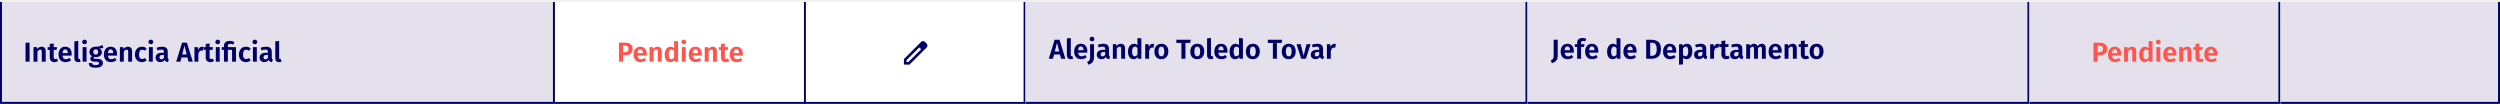
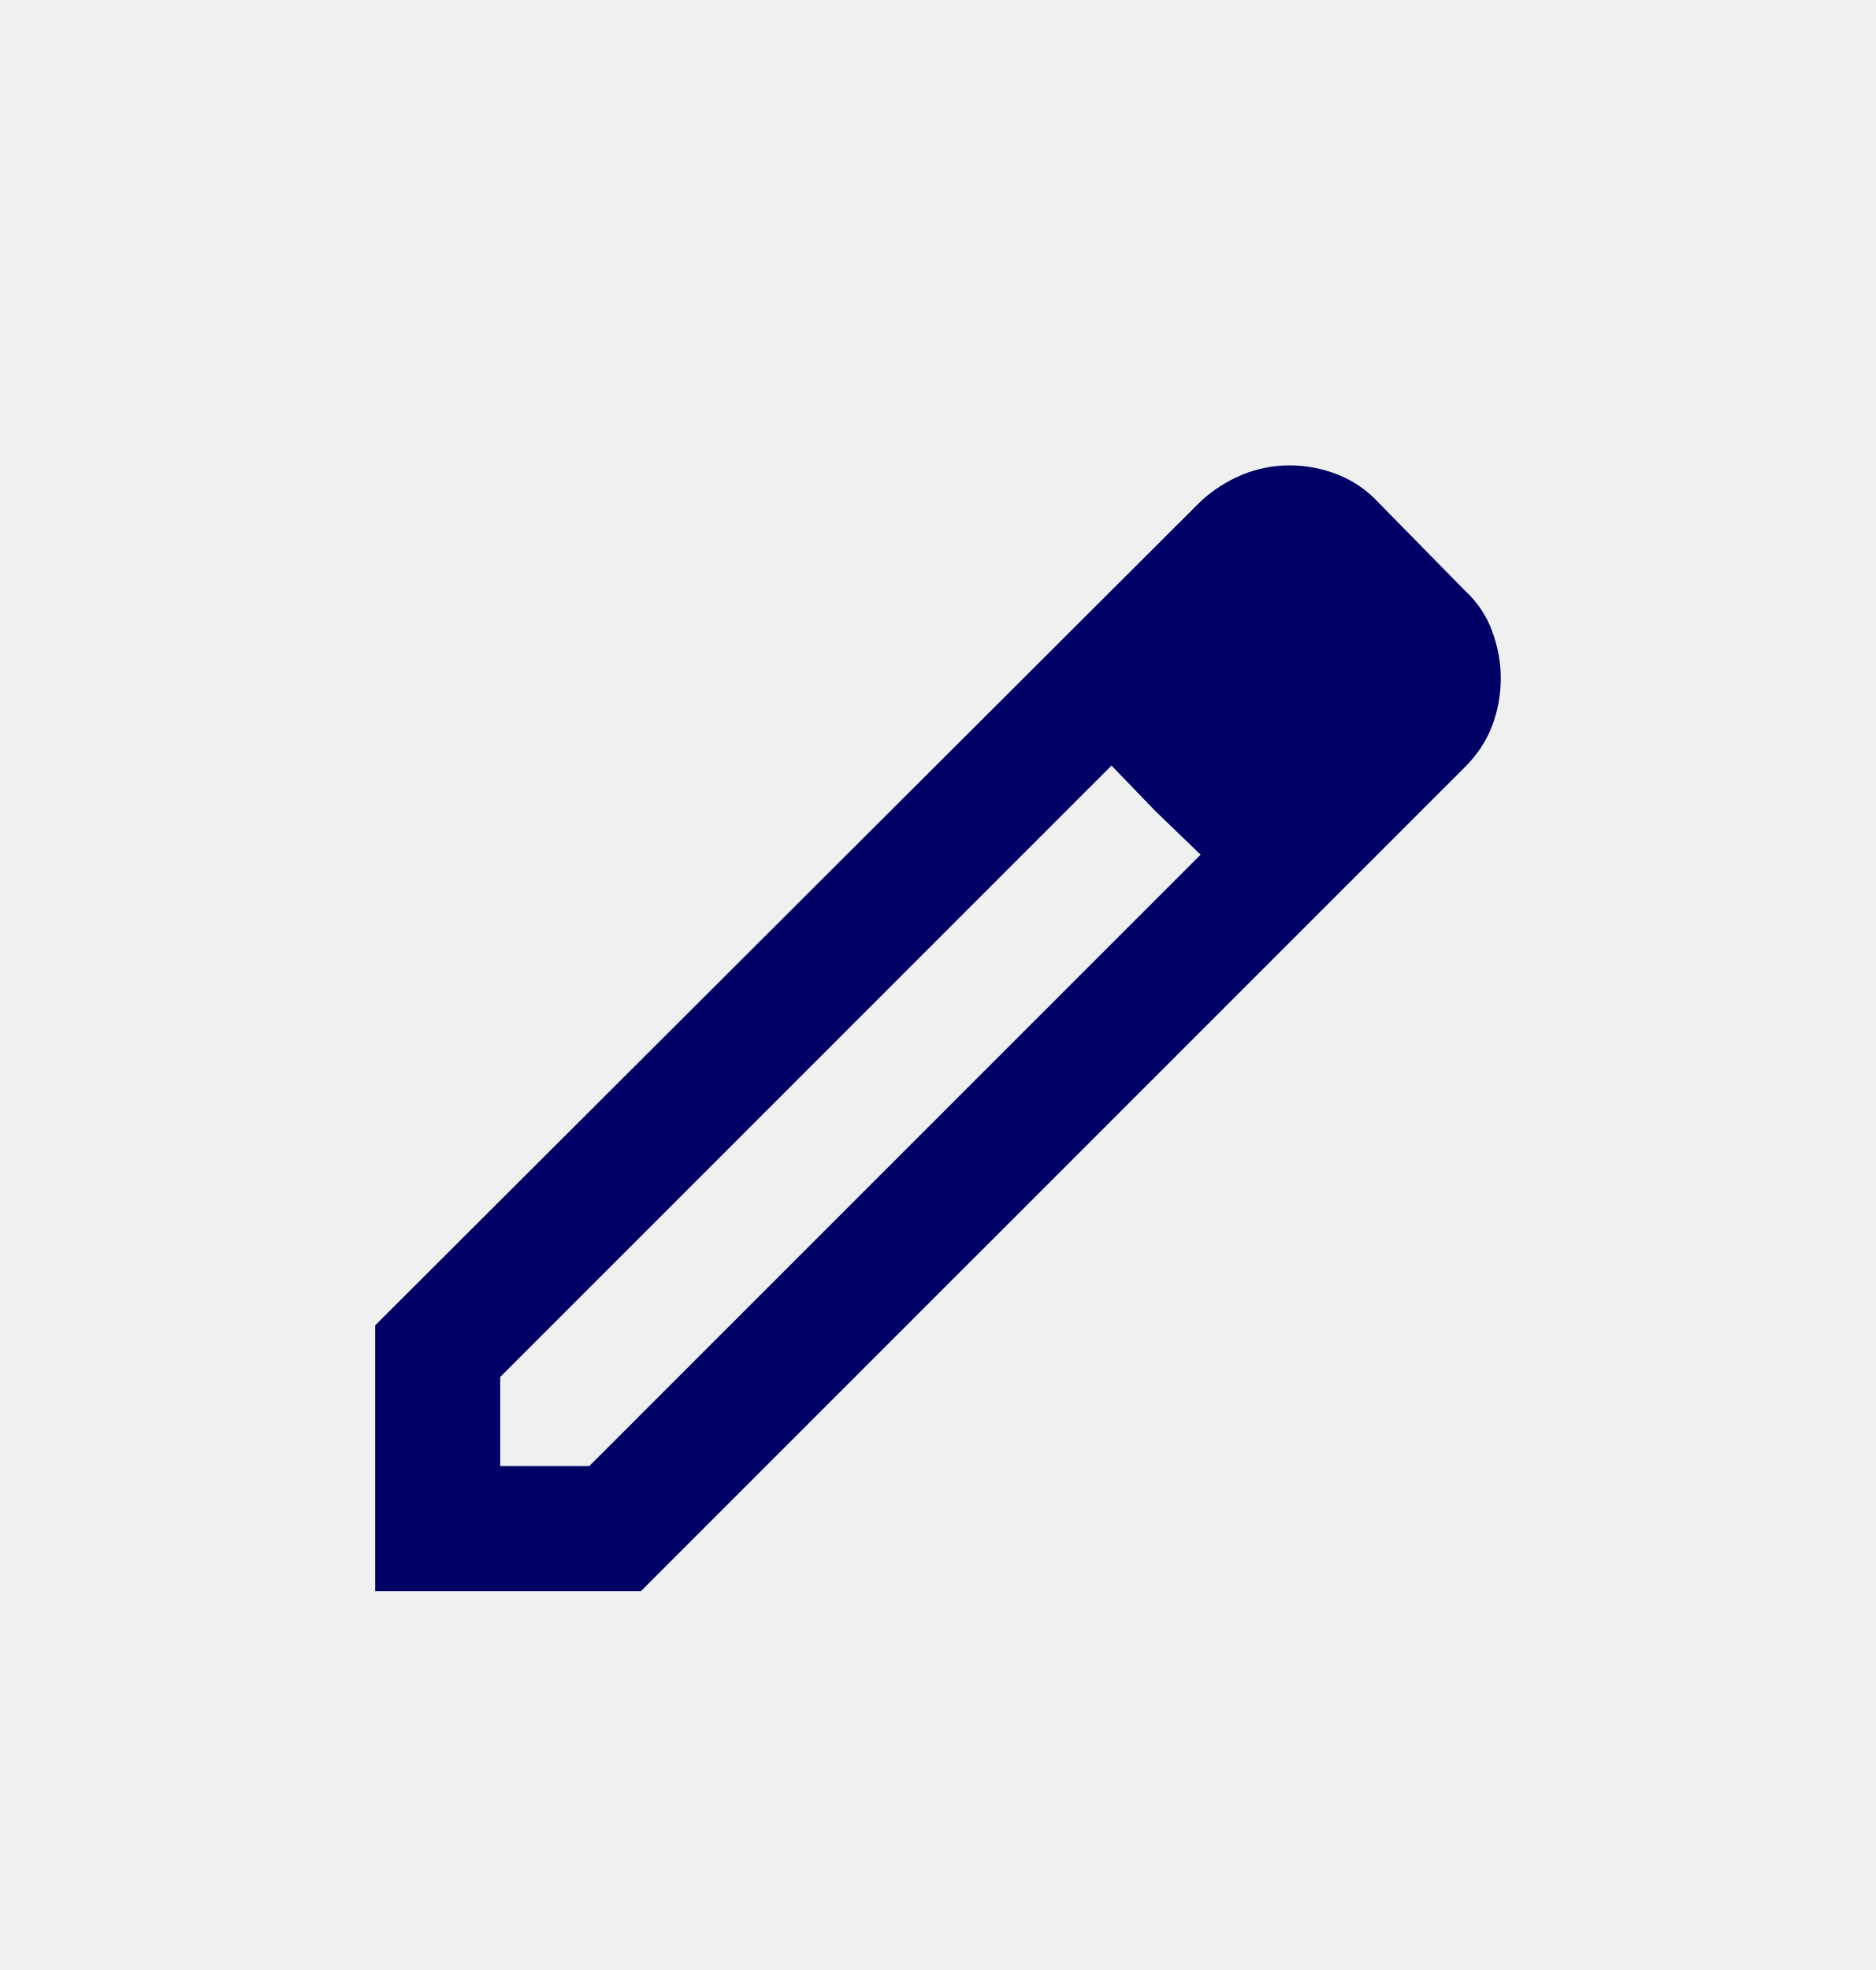
- <svg xmlns="http://www.w3.org/2000/svg" width="1275" height="53" viewBox="0 0 1275 53" fill="none">
-   <mask id="path-1-inside-1_1664_10506" fill="white">
-     <path d="M0 0.961H1275V52.961H0V0.961Z" />
+ <svg xmlns="http://www.w3.org/2000/svg" width="20" height="21" viewBox="0 0 20 21" fill="none">
+   <mask id="mask0_1881_643" style="mask-type:alpha" maskUnits="userSpaceOnUse" x="0" y="0" width="20" height="21">
+     <rect y="0.961" width="20" height="20" fill="#D9D9D9" />
  </mask>
-   <path d="M0 0.961H1275V52.961H0V0.961Z" fill="white" />
-   <path d="M1275 51.961H0V53.961H1275V51.961Z" fill="#000066" mask="url(#path-1-inside-1_1664_10506)" />
-   <mask id="path-3-inside-2_1664_10506" fill="white">
-     <path d="M0 0.961H283V52.961H0V0.961Z" />
-   </mask>
-   <path d="M0 0.961H283V52.961H0V0.961Z" fill="#E4E1EC" />
-   <path d="M283 52.961V53.961H284V52.961H283ZM0 52.961H-1V53.961H0V52.961ZM282 0.961V52.961H284V0.961H282ZM283 51.961H0V53.961H283V51.961ZM1 52.961V0.961H-1V52.961H1Z" fill="#000066" mask="url(#path-3-inside-2_1664_10506)" />
-   <path d="M15.08 21.773V31.461H13.022V21.773H15.08ZM21.239 23.817C21.893 23.817 22.401 24.018 22.765 24.419C23.129 24.811 23.311 25.357 23.311 26.057V31.461H21.323V26.393C21.323 25.992 21.253 25.712 21.113 25.553C20.983 25.385 20.782 25.301 20.511 25.301C20.231 25.301 19.975 25.39 19.741 25.567C19.517 25.735 19.298 25.992 19.083 26.337V31.461H17.095V24.041H18.817L18.971 24.979C19.279 24.597 19.615 24.307 19.979 24.111C20.353 23.915 20.773 23.817 21.239 23.817ZM29.641 31.111C29.37 31.298 29.062 31.438 28.717 31.531C28.381 31.634 28.045 31.685 27.709 31.685C26.943 31.676 26.365 31.457 25.973 31.027C25.581 30.598 25.385 29.968 25.385 29.137V25.441H24.279V24.041H25.385V22.417L27.373 22.179V24.041H29.081L28.885 25.441H27.373V29.095C27.373 29.45 27.433 29.707 27.555 29.865C27.676 30.024 27.863 30.103 28.115 30.103C28.367 30.103 28.647 30.019 28.955 29.851L29.641 31.111ZM36.561 27.583C36.561 27.677 36.547 27.933 36.519 28.353H31.885C31.95 29.025 32.132 29.501 32.431 29.781C32.729 30.061 33.135 30.201 33.649 30.201C33.966 30.201 34.265 30.15 34.545 30.047C34.825 29.945 35.128 29.781 35.455 29.557L36.281 30.677C35.45 31.349 34.512 31.685 33.467 31.685C32.3 31.685 31.404 31.335 30.779 30.635C30.153 29.935 29.841 28.988 29.841 27.793C29.841 27.037 29.971 26.361 30.233 25.763C30.503 25.157 30.891 24.681 31.395 24.335C31.908 23.99 32.515 23.817 33.215 23.817C34.269 23.817 35.091 24.149 35.679 24.811C36.267 25.474 36.561 26.398 36.561 27.583ZM34.587 27.023C34.587 25.791 34.143 25.175 33.257 25.175C32.846 25.175 32.524 25.329 32.291 25.637C32.067 25.936 31.931 26.426 31.885 27.107H34.587V27.023ZM39.847 31.685C39.241 31.685 38.77 31.513 38.434 31.167C38.097 30.813 37.929 30.313 37.929 29.669V21.087L39.917 20.863V29.613C39.917 29.94 40.053 30.103 40.324 30.103C40.473 30.103 40.603 30.075 40.715 30.019L41.121 31.433C40.739 31.601 40.314 31.685 39.847 31.685ZM44.13 24.041V31.461H42.142V24.041H44.13ZM43.122 20.219C43.477 20.219 43.766 20.331 43.99 20.555C44.223 20.77 44.34 21.045 44.34 21.381C44.34 21.717 44.223 21.997 43.99 22.221C43.766 22.436 43.477 22.543 43.122 22.543C42.767 22.543 42.478 22.436 42.254 22.221C42.03 21.997 41.918 21.717 41.918 21.381C41.918 21.045 42.03 20.77 42.254 20.555C42.478 20.331 42.767 20.219 43.122 20.219ZM52.729 24.447C52.244 24.634 51.53 24.727 50.587 24.727C51.054 24.933 51.399 25.189 51.623 25.497C51.847 25.796 51.959 26.174 51.959 26.631C51.959 27.107 51.833 27.537 51.581 27.919C51.339 28.293 50.984 28.587 50.517 28.801C50.06 29.016 49.523 29.123 48.907 29.123C48.581 29.123 48.291 29.091 48.039 29.025C47.853 29.147 47.759 29.31 47.759 29.515C47.759 29.665 47.815 29.786 47.927 29.879C48.049 29.963 48.277 30.005 48.613 30.005H49.747C50.298 30.005 50.779 30.099 51.189 30.285C51.609 30.463 51.931 30.715 52.155 31.041C52.389 31.359 52.505 31.723 52.505 32.133C52.505 32.889 52.179 33.477 51.525 33.897C50.881 34.327 49.948 34.541 48.725 34.541C47.848 34.541 47.153 34.448 46.639 34.261C46.135 34.084 45.781 33.823 45.575 33.477C45.37 33.132 45.267 32.698 45.267 32.175H47.045C47.045 32.418 47.092 32.609 47.185 32.749C47.279 32.899 47.447 33.006 47.689 33.071C47.941 33.146 48.301 33.183 48.767 33.183C49.411 33.183 49.859 33.104 50.111 32.945C50.373 32.787 50.503 32.563 50.503 32.273C50.503 32.012 50.405 31.811 50.209 31.671C50.013 31.531 49.724 31.461 49.341 31.461H48.249C47.512 31.461 46.961 31.326 46.597 31.055C46.233 30.775 46.051 30.425 46.051 30.005C46.051 29.744 46.126 29.492 46.275 29.249C46.434 28.997 46.649 28.787 46.919 28.619C46.462 28.367 46.126 28.073 45.911 27.737C45.706 27.392 45.603 26.981 45.603 26.505C45.603 25.964 45.734 25.493 45.995 25.091C46.266 24.681 46.639 24.368 47.115 24.153C47.601 23.929 48.151 23.817 48.767 23.817C49.533 23.836 50.163 23.771 50.657 23.621C51.152 23.472 51.679 23.239 52.239 22.921L52.729 24.447ZM48.809 25.147C48.436 25.147 48.137 25.269 47.913 25.511C47.699 25.745 47.591 26.067 47.591 26.477C47.591 26.897 47.699 27.229 47.913 27.471C48.137 27.714 48.441 27.835 48.823 27.835C49.225 27.835 49.528 27.719 49.733 27.485C49.939 27.252 50.041 26.907 50.041 26.449C50.041 25.581 49.631 25.147 48.809 25.147ZM59.707 27.583C59.707 27.677 59.693 27.933 59.665 28.353H55.031C55.096 29.025 55.278 29.501 55.577 29.781C55.876 30.061 56.282 30.201 56.795 30.201C57.112 30.201 57.411 30.15 57.691 30.047C57.971 29.945 58.274 29.781 58.601 29.557L59.427 30.677C58.596 31.349 57.658 31.685 56.613 31.685C55.446 31.685 54.55 31.335 53.925 30.635C53.3 29.935 52.987 28.988 52.987 27.793C52.987 27.037 53.118 26.361 53.379 25.763C53.65 25.157 54.037 24.681 54.541 24.335C55.054 23.99 55.661 23.817 56.361 23.817C57.416 23.817 58.237 24.149 58.825 24.811C59.413 25.474 59.707 26.398 59.707 27.583ZM57.733 27.023C57.733 25.791 57.29 25.175 56.403 25.175C55.992 25.175 55.67 25.329 55.437 25.637C55.213 25.936 55.078 26.426 55.031 27.107H57.733V27.023ZM65.29 23.817C65.943 23.817 66.452 24.018 66.816 24.419C67.18 24.811 67.362 25.357 67.362 26.057V31.461H65.374V26.393C65.374 25.992 65.304 25.712 65.164 25.553C65.033 25.385 64.833 25.301 64.562 25.301C64.282 25.301 64.025 25.39 63.792 25.567C63.568 25.735 63.349 25.992 63.134 26.337V31.461H61.146V24.041H62.868L63.022 24.979C63.33 24.597 63.666 24.307 64.03 24.111C64.403 23.915 64.823 23.817 65.29 23.817ZM72.347 23.817C72.842 23.817 73.285 23.892 73.677 24.041C74.079 24.181 74.457 24.405 74.811 24.713L73.943 25.889C73.701 25.703 73.463 25.567 73.229 25.483C73.005 25.399 72.758 25.357 72.487 25.357C71.433 25.357 70.905 26.169 70.905 27.793C70.905 28.615 71.041 29.203 71.311 29.557C71.582 29.912 71.969 30.089 72.473 30.089C72.735 30.089 72.973 30.052 73.187 29.977C73.402 29.893 73.654 29.758 73.943 29.571L74.811 30.817C74.102 31.396 73.29 31.685 72.375 31.685C71.647 31.685 71.013 31.527 70.471 31.209C69.939 30.892 69.529 30.444 69.239 29.865C68.95 29.277 68.805 28.591 68.805 27.807C68.805 27.023 68.95 26.333 69.239 25.735C69.529 25.129 69.939 24.657 70.471 24.321C71.013 23.985 71.638 23.817 72.347 23.817ZM77.927 24.041V31.461H75.939V24.041H77.927ZM76.919 20.219C77.274 20.219 77.563 20.331 77.787 20.555C78.02 20.77 78.137 21.045 78.137 21.381C78.137 21.717 78.02 21.997 77.787 22.221C77.563 22.436 77.274 22.543 76.919 22.543C76.564 22.543 76.275 22.436 76.051 22.221C75.827 21.997 75.715 21.717 75.715 21.381C75.715 21.045 75.827 20.77 76.051 20.555C76.275 20.331 76.564 20.219 76.919 20.219ZM85.56 29.403C85.56 29.693 85.602 29.907 85.686 30.047C85.77 30.178 85.91 30.276 86.106 30.341L85.686 31.657C85.248 31.62 84.888 31.517 84.608 31.349C84.338 31.181 84.127 30.92 83.978 30.565C83.493 31.312 82.751 31.685 81.752 31.685C81.015 31.685 80.427 31.475 79.988 31.055C79.559 30.626 79.344 30.071 79.344 29.389C79.344 28.577 79.638 27.957 80.226 27.527C80.814 27.098 81.659 26.883 82.76 26.883H83.614V26.519C83.614 26.062 83.511 25.745 83.306 25.567C83.101 25.39 82.76 25.301 82.284 25.301C81.761 25.301 81.108 25.432 80.324 25.693L79.876 24.363C80.8 23.999 81.715 23.817 82.62 23.817C83.628 23.817 84.37 24.037 84.846 24.475C85.322 24.905 85.56 25.549 85.56 26.407V29.403ZM82.298 30.257C82.858 30.257 83.297 29.982 83.614 29.431V28.017H82.956C81.883 28.017 81.346 28.419 81.346 29.221C81.346 29.548 81.425 29.805 81.584 29.991C81.752 30.169 81.99 30.257 82.298 30.257ZM96.13 31.461L95.584 29.291H92.546L92 31.461H89.858L92.84 21.773H95.346L98.314 31.461H96.13ZM92.938 27.765H95.192L94.058 23.299L92.938 27.765ZM103.004 23.831C103.228 23.831 103.475 23.869 103.746 23.943L103.41 25.861C103.148 25.796 102.929 25.763 102.752 25.763C102.313 25.763 101.972 25.917 101.73 26.225C101.487 26.533 101.296 27 101.156 27.625V31.461H99.168V24.041H100.89L101.072 25.483C101.249 24.961 101.506 24.555 101.842 24.265C102.187 23.976 102.574 23.831 103.004 23.831ZM109.17 31.111C108.899 31.298 108.591 31.438 108.246 31.531C107.91 31.634 107.574 31.685 107.238 31.685C106.473 31.676 105.894 31.457 105.502 31.027C105.11 30.598 104.914 29.968 104.914 29.137V25.441H103.808V24.041H104.914V22.417L106.902 22.179V24.041H108.61L108.414 25.441H106.902V29.095C106.902 29.45 106.963 29.707 107.084 29.865C107.205 30.024 107.392 30.103 107.644 30.103C107.896 30.103 108.176 30.019 108.484 29.851L109.17 31.111ZM112.038 24.041V31.461H110.05V24.041H112.038ZM111.03 20.219C111.385 20.219 111.674 20.331 111.898 20.555C112.132 20.77 112.248 21.045 112.248 21.381C112.248 21.717 112.132 21.997 111.898 22.221C111.674 22.436 111.385 22.543 111.03 22.543C110.676 22.543 110.386 22.436 110.162 22.221C109.938 21.997 109.826 21.717 109.826 21.381C109.826 21.045 109.938 20.77 110.162 20.555C110.386 20.331 110.676 20.219 111.03 20.219ZM117.193 20.863C118.024 20.863 118.813 21.045 119.559 21.409L118.971 22.711C118.477 22.478 117.949 22.361 117.389 22.361C116.941 22.361 116.633 22.441 116.465 22.599C116.297 22.758 116.213 23.019 116.213 23.383V24.041H120.343V31.461H118.355V25.441H116.213V31.461H114.225V25.441H113.077V24.041H114.225V23.327C114.225 22.59 114.468 21.997 114.953 21.549C115.448 21.092 116.195 20.863 117.193 20.863ZM125.394 23.817C125.889 23.817 126.332 23.892 126.724 24.041C127.126 24.181 127.504 24.405 127.858 24.713L126.99 25.889C126.748 25.703 126.51 25.567 126.276 25.483C126.052 25.399 125.805 25.357 125.534 25.357C124.48 25.357 123.952 26.169 123.952 27.793C123.952 28.615 124.088 29.203 124.358 29.557C124.629 29.912 125.016 30.089 125.52 30.089C125.782 30.089 126.02 30.052 126.234 29.977C126.449 29.893 126.701 29.758 126.99 29.571L127.858 30.817C127.149 31.396 126.337 31.685 125.422 31.685C124.694 31.685 124.06 31.527 123.518 31.209C122.986 30.892 122.576 30.444 122.286 29.865C121.997 29.277 121.852 28.591 121.852 27.807C121.852 27.023 121.997 26.333 122.286 25.735C122.576 25.129 122.986 24.657 123.518 24.321C124.06 23.985 124.685 23.817 125.394 23.817ZM130.974 24.041V31.461H128.986V24.041H130.974ZM129.966 20.219C130.321 20.219 130.61 20.331 130.834 20.555C131.067 20.77 131.184 21.045 131.184 21.381C131.184 21.717 131.067 21.997 130.834 22.221C130.61 22.436 130.321 22.543 129.966 22.543C129.611 22.543 129.322 22.436 129.098 22.221C128.874 21.997 128.762 21.717 128.762 21.381C128.762 21.045 128.874 20.77 129.098 20.555C129.322 20.331 129.611 20.219 129.966 20.219ZM138.607 29.403C138.607 29.693 138.649 29.907 138.733 30.047C138.817 30.178 138.957 30.276 139.153 30.341L138.733 31.657C138.294 31.62 137.935 31.517 137.655 31.349C137.384 31.181 137.174 30.92 137.025 30.565C136.54 31.312 135.798 31.685 134.799 31.685C134.062 31.685 133.474 31.475 133.035 31.055C132.606 30.626 132.391 30.071 132.391 29.389C132.391 28.577 132.685 27.957 133.273 27.527C133.861 27.098 134.706 26.883 135.807 26.883H136.661V26.519C136.661 26.062 136.558 25.745 136.353 25.567C136.148 25.39 135.807 25.301 135.331 25.301C134.808 25.301 134.155 25.432 133.371 25.693L132.923 24.363C133.847 23.999 134.762 23.817 135.667 23.817C136.675 23.817 137.417 24.037 137.893 24.475C138.369 24.905 138.607 25.549 138.607 26.407V29.403ZM135.345 30.257C135.905 30.257 136.344 29.982 136.661 29.431V28.017H136.003C134.93 28.017 134.393 28.419 134.393 29.221C134.393 29.548 134.472 29.805 134.631 29.991C134.799 30.169 135.037 30.257 135.345 30.257ZM142.305 31.685C141.698 31.685 141.227 31.513 140.891 31.167C140.555 30.813 140.387 30.313 140.387 29.669V21.087L142.375 20.863V29.613C142.375 29.94 142.51 30.103 142.781 30.103C142.93 30.103 143.061 30.075 143.173 30.019L143.579 31.433C143.196 31.601 142.771 31.685 142.305 31.685Z" fill="#000066" />
-   <mask id="path-6-inside-3_1664_10506" fill="white">
-     <path d="M283 0.961H411V52.961H283V0.961Z" />
-   </mask>
-   <path d="M410 0.961V52.961H412V0.961H410Z" fill="#000066" mask="url(#path-6-inside-3_1664_10506)" />
-   <path d="M318.684 21.773C319.944 21.773 320.919 22.035 321.61 22.557C322.31 23.08 322.66 23.859 322.66 24.895C322.66 25.978 322.315 26.795 321.624 27.345C320.933 27.887 320.009 28.157 318.852 28.157H317.746V31.461H315.688V21.773H318.684ZM318.684 26.645C319.281 26.645 319.739 26.51 320.056 26.239C320.373 25.969 320.532 25.521 320.532 24.895C320.532 23.803 319.907 23.257 318.656 23.257H317.746V26.645H318.684ZM329.82 27.583C329.82 27.677 329.806 27.933 329.778 28.353H325.144C325.21 29.025 325.392 29.501 325.69 29.781C325.989 30.061 326.395 30.201 326.908 30.201C327.226 30.201 327.524 30.15 327.804 30.047C328.084 29.945 328.388 29.781 328.714 29.557L329.54 30.677C328.71 31.349 327.772 31.685 326.726 31.685C325.56 31.685 324.664 31.335 324.038 30.635C323.413 29.935 323.1 28.988 323.1 27.793C323.1 27.037 323.231 26.361 323.492 25.763C323.763 25.157 324.15 24.681 324.654 24.335C325.168 23.99 325.774 23.817 326.474 23.817C327.529 23.817 328.35 24.149 328.938 24.811C329.526 25.474 329.82 26.398 329.82 27.583ZM327.846 27.023C327.846 25.791 327.403 25.175 326.516 25.175C326.106 25.175 325.784 25.329 325.55 25.637C325.326 25.936 325.191 26.426 325.144 27.107H327.846V27.023ZM335.403 23.817C336.057 23.817 336.565 24.018 336.929 24.419C337.293 24.811 337.475 25.357 337.475 26.057V31.461H335.487V26.393C335.487 25.992 335.417 25.712 335.277 25.553C335.147 25.385 334.946 25.301 334.675 25.301C334.395 25.301 334.139 25.39 333.905 25.567C333.681 25.735 333.462 25.992 333.247 26.337V31.461H331.259V24.041H332.981L333.135 24.979C333.443 24.597 333.779 24.307 334.143 24.111C334.517 23.915 334.937 23.817 335.403 23.817ZM345.793 21.087V31.461H344.043L343.931 30.551C343.408 31.307 342.699 31.685 341.803 31.685C340.888 31.685 340.188 31.335 339.703 30.635C339.227 29.926 338.989 28.965 338.989 27.751C338.989 26.986 339.11 26.309 339.353 25.721C339.605 25.124 339.959 24.657 340.417 24.321C340.874 23.985 341.401 23.817 341.999 23.817C342.689 23.817 343.291 24.065 343.805 24.559V20.863L345.793 21.087ZM342.391 30.201C342.68 30.201 342.937 30.131 343.161 29.991C343.385 29.842 343.599 29.613 343.805 29.305V25.987C343.609 25.754 343.408 25.581 343.203 25.469C343.007 25.348 342.778 25.287 342.517 25.287C342.059 25.287 341.7 25.488 341.439 25.889C341.187 26.291 341.061 26.911 341.061 27.751C341.061 28.638 341.173 29.268 341.397 29.641C341.63 30.015 341.961 30.201 342.391 30.201ZM349.736 24.041V31.461H347.748V24.041H349.736ZM348.728 20.219C349.082 20.219 349.372 20.331 349.596 20.555C349.829 20.77 349.946 21.045 349.946 21.381C349.946 21.717 349.829 21.997 349.596 22.221C349.372 22.436 349.082 22.543 348.728 22.543C348.373 22.543 348.084 22.436 347.86 22.221C347.636 21.997 347.524 21.717 347.524 21.381C347.524 21.045 347.636 20.77 347.86 20.555C348.084 20.331 348.373 20.219 348.728 20.219ZM357.971 27.583C357.971 27.677 357.957 27.933 357.929 28.353H353.295C353.36 29.025 353.542 29.501 353.841 29.781C354.139 30.061 354.545 30.201 355.059 30.201C355.376 30.201 355.675 30.15 355.955 30.047C356.235 29.945 356.538 29.781 356.865 29.557L357.691 30.677C356.86 31.349 355.922 31.685 354.877 31.685C353.71 31.685 352.814 31.335 352.189 30.635C351.563 29.935 351.251 28.988 351.251 27.793C351.251 27.037 351.381 26.361 351.643 25.763C351.913 25.157 352.301 24.681 352.805 24.335C353.318 23.99 353.925 23.817 354.625 23.817C355.679 23.817 356.501 24.149 357.089 24.811C357.677 25.474 357.971 26.398 357.971 27.583ZM355.997 27.023C355.997 25.791 355.553 25.175 354.667 25.175C354.256 25.175 353.934 25.329 353.701 25.637C353.477 25.936 353.341 26.426 353.295 27.107H355.997V27.023ZM363.554 23.817C364.207 23.817 364.716 24.018 365.08 24.419C365.444 24.811 365.626 25.357 365.626 26.057V31.461H363.638V26.393C363.638 25.992 363.568 25.712 363.428 25.553C363.297 25.385 363.096 25.301 362.826 25.301C362.546 25.301 362.289 25.39 362.056 25.567C361.832 25.735 361.612 25.992 361.398 26.337V31.461H359.41V24.041H361.132L361.286 24.979C361.594 24.597 361.93 24.307 362.294 24.111C362.667 23.915 363.087 23.817 363.554 23.817ZM371.955 31.111C371.684 31.298 371.376 31.438 371.031 31.531C370.695 31.634 370.359 31.685 370.023 31.685C369.258 31.676 368.679 31.457 368.287 31.027C367.895 30.598 367.699 29.968 367.699 29.137V25.441H366.593V24.041H367.699V22.417L369.687 22.179V24.041H371.395L371.199 25.441H369.687V29.095C369.687 29.45 369.748 29.707 369.869 29.865C369.99 30.024 370.177 30.103 370.429 30.103C370.681 30.103 370.961 30.019 371.269 29.851L371.955 31.111ZM378.875 27.583C378.875 27.677 378.861 27.933 378.833 28.353H374.199C374.264 29.025 374.446 29.501 374.745 29.781C375.044 30.061 375.45 30.201 375.963 30.201C376.28 30.201 376.579 30.15 376.859 30.047C377.139 29.945 377.442 29.781 377.769 29.557L378.595 30.677C377.764 31.349 376.826 31.685 375.781 31.685C374.614 31.685 373.718 31.335 373.093 30.635C372.468 29.935 372.155 28.988 372.155 27.793C372.155 27.037 372.286 26.361 372.547 25.763C372.818 25.157 373.205 24.681 373.709 24.335C374.222 23.99 374.829 23.817 375.529 23.817C376.584 23.817 377.405 24.149 377.993 24.811C378.581 25.474 378.875 26.398 378.875 27.583ZM376.901 27.023C376.901 25.791 376.458 25.175 375.571 25.175C375.16 25.175 374.838 25.329 374.605 25.637C374.381 25.936 374.246 26.426 374.199 27.107H376.901V27.023Z" fill="#FF554C" />
-   <mask id="path-10-inside-4_1664_10506" fill="white">
-     <path d="M411 0.961H523V52.961H411V0.961Z" />
-   </mask>
-   <path d="M522 0.961V52.961H524V0.961H522Z" fill="#000066" mask="url(#path-10-inside-4_1664_10506)" />
-   <mask id="mask0_1664_10506" style="mask-type:alpha" maskUnits="userSpaceOnUse" x="457" y="16" width="20" height="21">
-     <rect x="457" y="16.961" width="20" height="20" fill="#D9D9D9" />
-   </mask>
-   <g mask="url(#mask0_1664_10506)">
-     <path d="M462.333 31.628H463.283L469.8 25.111L468.85 24.161L462.333 30.678V31.628ZM461 32.961V30.128L469.8 21.345C469.933 21.223 470.081 21.128 470.242 21.061C470.403 20.995 470.572 20.961 470.75 20.961C470.928 20.961 471.1 20.995 471.267 21.061C471.433 21.128 471.578 21.228 471.7 21.361L472.617 22.295C472.75 22.417 472.847 22.561 472.908 22.728C472.969 22.895 473 23.061 473 23.228C473 23.406 472.969 23.575 472.908 23.736C472.847 23.898 472.75 24.045 472.617 24.178L463.833 32.961H461ZM469.317 24.645L468.85 24.161L469.8 25.111L469.317 24.645Z" fill="#000066" />
+   <g mask="url(#mask0_1881_643)">
+     <path d="M5.333 15.628H6.283L12.8 9.111L11.85 8.161L5.333 14.678V15.628ZM4 16.961V14.128L12.8 5.345C12.933 5.223 13.081 5.128 13.242 5.061C13.403 4.995 13.572 4.961 13.75 4.961C13.928 4.961 14.1 4.995 14.267 5.061C14.433 5.128 14.578 5.228 14.7 5.361L15.617 6.295C15.75 6.417 15.847 6.561 15.908 6.728C15.969 6.895 16 7.061 16 7.228C16 7.406 15.969 7.575 15.908 7.736C15.847 7.898 15.75 8.045 15.617 8.178L6.833 16.961H4ZM12.317 8.645L11.85 8.161L12.8 9.111L12.317 8.645Z" fill="#000066" />
  </g>
-   <mask id="path-14-inside-5_1664_10506" fill="white">
-     <path d="M523 0.961H779V52.961H523V0.961Z" />
-   </mask>
-   <path d="M523 0.961H779V52.961H523V0.961Z" fill="#E4E1EC" />
-   <path d="M779 52.961V53.961H780V52.961H779ZM778 0.961V52.961H780V0.961H778ZM779 51.961H523V53.961H779V51.961Z" fill="#000066" mask="url(#path-14-inside-5_1664_10506)" />
-   <path d="M541.146 29.961L540.6 27.791H537.562L537.016 29.961H534.874L537.856 20.273H540.362L543.33 29.961H541.146ZM537.954 26.265H540.208L539.074 21.799L537.954 26.265ZM546.031 30.185C545.424 30.185 544.953 30.013 544.617 29.667C544.281 29.313 544.113 28.813 544.113 28.169V19.587L546.101 19.363V28.113C546.101 28.44 546.236 28.603 546.507 28.603C546.656 28.603 546.787 28.575 546.899 28.519L547.305 29.933C546.922 30.101 546.498 30.185 546.031 30.185ZM554.529 26.083C554.529 26.177 554.515 26.433 554.487 26.853H549.853C549.919 27.525 550.101 28.001 550.399 28.281C550.698 28.561 551.104 28.701 551.617 28.701C551.935 28.701 552.233 28.65 552.513 28.547C552.793 28.445 553.097 28.281 553.423 28.057L554.249 29.177C553.419 29.849 552.481 30.185 551.435 30.185C550.269 30.185 549.373 29.835 548.747 29.135C548.122 28.435 547.809 27.488 547.809 26.293C547.809 25.537 547.94 24.861 548.201 24.263C548.472 23.657 548.859 23.181 549.363 22.835C549.877 22.49 550.483 22.317 551.183 22.317C552.238 22.317 553.059 22.649 553.647 23.311C554.235 23.974 554.529 24.898 554.529 26.083ZM552.555 25.523C552.555 24.291 552.112 23.675 551.225 23.675C550.815 23.675 550.493 23.829 550.259 24.137C550.035 24.436 549.9 24.926 549.853 25.607H552.555V25.523ZM557.942 29.219C557.942 29.966 557.826 30.577 557.592 31.053C557.368 31.539 557.056 31.926 556.654 32.215C556.253 32.514 555.74 32.785 555.114 33.027L554.456 31.585C554.82 31.417 555.105 31.249 555.31 31.081C555.516 30.923 555.674 30.703 555.786 30.423C555.898 30.153 555.954 29.793 555.954 29.345V22.541H557.942V29.219ZM556.934 18.719C557.289 18.719 557.578 18.831 557.802 19.055C558.036 19.27 558.152 19.545 558.152 19.881C558.152 20.217 558.036 20.497 557.802 20.721C557.578 20.936 557.289 21.043 556.934 21.043C556.58 21.043 556.29 20.936 556.066 20.721C555.842 20.497 555.73 20.217 555.73 19.881C555.73 19.545 555.842 19.27 556.066 19.055C556.29 18.831 556.58 18.719 556.934 18.719ZM565.576 27.903C565.576 28.193 565.618 28.407 565.702 28.547C565.786 28.678 565.926 28.776 566.122 28.841L565.702 30.157C565.263 30.12 564.904 30.017 564.624 29.849C564.353 29.681 564.143 29.42 563.994 29.065C563.508 29.812 562.766 30.185 561.768 30.185C561.03 30.185 560.442 29.975 560.004 29.555C559.574 29.126 559.36 28.571 559.36 27.889C559.36 27.077 559.654 26.457 560.242 26.027C560.83 25.598 561.674 25.383 562.776 25.383H563.63V25.019C563.63 24.562 563.527 24.245 563.322 24.067C563.116 23.89 562.776 23.801 562.3 23.801C561.777 23.801 561.124 23.932 560.34 24.193L559.892 22.863C560.816 22.499 561.73 22.317 562.636 22.317C563.644 22.317 564.386 22.537 564.862 22.975C565.338 23.405 565.576 24.049 565.576 24.907V27.903ZM562.314 28.757C562.874 28.757 563.312 28.482 563.63 27.931V26.517H562.972C561.898 26.517 561.362 26.919 561.362 27.721C561.362 28.048 561.441 28.305 561.6 28.491C561.768 28.669 562.006 28.757 562.314 28.757ZM571.706 22.317C572.359 22.317 572.868 22.518 573.232 22.919C573.596 23.311 573.778 23.857 573.778 24.557V29.961H571.79V24.893C571.79 24.492 571.72 24.212 571.58 24.053C571.449 23.885 571.249 23.801 570.978 23.801C570.698 23.801 570.441 23.89 570.208 24.067C569.984 24.235 569.765 24.492 569.55 24.837V29.961H567.562V22.541H569.284L569.438 23.479C569.746 23.097 570.082 22.807 570.446 22.611C570.819 22.415 571.239 22.317 571.706 22.317ZM582.095 19.587V29.961H580.345L580.233 29.051C579.711 29.807 579.001 30.185 578.105 30.185C577.191 30.185 576.491 29.835 576.005 29.135C575.529 28.426 575.291 27.465 575.291 26.251C575.291 25.486 575.413 24.809 575.655 24.221C575.907 23.624 576.262 23.157 576.719 22.821C577.177 22.485 577.704 22.317 578.301 22.317C578.992 22.317 579.594 22.565 580.107 23.059V19.363L582.095 19.587ZM578.693 28.701C578.983 28.701 579.239 28.631 579.463 28.491C579.687 28.342 579.902 28.113 580.107 27.805V24.487C579.911 24.254 579.711 24.081 579.505 23.969C579.309 23.848 579.081 23.787 578.819 23.787C578.362 23.787 578.003 23.988 577.741 24.389C577.489 24.791 577.363 25.411 577.363 26.251C577.363 27.138 577.475 27.768 577.699 28.141C577.933 28.515 578.264 28.701 578.693 28.701ZM587.886 22.331C588.11 22.331 588.358 22.369 588.628 22.443L588.292 24.361C588.031 24.296 587.812 24.263 587.634 24.263C587.196 24.263 586.855 24.417 586.612 24.725C586.37 25.033 586.178 25.5 586.038 26.125V29.961H584.05V22.541H585.772L585.954 23.983C586.132 23.461 586.388 23.055 586.724 22.765C587.07 22.476 587.457 22.331 587.886 22.331ZM592.313 22.317C593.424 22.317 594.292 22.667 594.917 23.367C595.542 24.058 595.855 25.019 595.855 26.251C595.855 27.035 595.71 27.726 595.421 28.323C595.141 28.911 594.73 29.369 594.189 29.695C593.657 30.022 593.027 30.185 592.299 30.185C591.188 30.185 590.316 29.84 589.681 29.149C589.056 28.449 588.743 27.483 588.743 26.251C588.743 25.467 588.883 24.781 589.163 24.193C589.452 23.596 589.863 23.134 590.395 22.807C590.936 22.481 591.576 22.317 592.313 22.317ZM592.313 23.801C591.809 23.801 591.431 24.002 591.179 24.403C590.936 24.795 590.815 25.411 590.815 26.251C590.815 27.091 590.936 27.712 591.179 28.113C591.431 28.505 591.804 28.701 592.299 28.701C592.794 28.701 593.162 28.505 593.405 28.113C593.657 27.712 593.783 27.091 593.783 26.251C593.783 25.411 593.662 24.795 593.419 24.403C593.176 24.002 592.808 23.801 592.313 23.801ZM607.253 20.273L607.029 21.883H604.579V29.961H602.521V21.883H599.945V20.273H607.253ZM610.62 22.317C611.73 22.317 612.598 22.667 613.224 23.367C613.849 24.058 614.162 25.019 614.162 26.251C614.162 27.035 614.017 27.726 613.728 28.323C613.448 28.911 613.037 29.369 612.496 29.695C611.964 30.022 611.334 30.185 610.606 30.185C609.495 30.185 608.622 29.84 607.988 29.149C607.362 28.449 607.05 27.483 607.05 26.251C607.05 25.467 607.19 24.781 607.47 24.193C607.759 23.596 608.17 23.134 608.702 22.807C609.243 22.481 609.882 22.317 610.62 22.317ZM610.62 23.801C610.116 23.801 609.738 24.002 609.486 24.403C609.243 24.795 609.122 25.411 609.122 26.251C609.122 27.091 609.243 27.712 609.486 28.113C609.738 28.505 610.111 28.701 610.606 28.701C611.1 28.701 611.469 28.505 611.712 28.113C611.964 27.712 612.09 27.091 612.09 26.251C612.09 25.411 611.968 24.795 611.726 24.403C611.483 24.002 611.114 23.801 610.62 23.801ZM617.521 30.185C616.915 30.185 616.443 30.013 616.107 29.667C615.771 29.313 615.603 28.813 615.603 28.169V19.587L617.591 19.363V28.113C617.591 28.44 617.727 28.603 617.997 28.603C618.147 28.603 618.277 28.575 618.389 28.519L618.795 29.933C618.413 30.101 617.988 30.185 617.521 30.185ZM626.02 26.083C626.02 26.177 626.006 26.433 625.978 26.853H621.344C621.409 27.525 621.591 28.001 621.89 28.281C622.188 28.561 622.594 28.701 623.108 28.701C623.425 28.701 623.724 28.65 624.004 28.547C624.284 28.445 624.587 28.281 624.914 28.057L625.74 29.177C624.909 29.849 623.971 30.185 622.926 30.185C621.759 30.185 620.863 29.835 620.238 29.135C619.612 28.435 619.3 27.488 619.3 26.293C619.3 25.537 619.43 24.861 619.692 24.263C619.962 23.657 620.35 23.181 620.854 22.835C621.367 22.49 621.974 22.317 622.674 22.317C623.728 22.317 624.55 22.649 625.138 23.311C625.726 23.974 626.02 24.898 626.02 26.083ZM624.046 25.523C624.046 24.291 623.602 23.675 622.716 23.675C622.305 23.675 621.983 23.829 621.75 24.137C621.526 24.436 621.39 24.926 621.344 25.607H624.046V25.523ZM633.885 19.587V29.961H632.135L632.023 29.051C631.5 29.807 630.791 30.185 629.895 30.185C628.98 30.185 628.28 29.835 627.795 29.135C627.319 28.426 627.081 27.465 627.081 26.251C627.081 25.486 627.202 24.809 627.445 24.221C627.697 23.624 628.051 23.157 628.509 22.821C628.966 22.485 629.493 22.317 630.091 22.317C630.781 22.317 631.383 22.565 631.897 23.059V19.363L633.885 19.587ZM630.483 28.701C630.772 28.701 631.029 28.631 631.253 28.491C631.477 28.342 631.691 28.113 631.897 27.805V24.487C631.701 24.254 631.5 24.081 631.295 23.969C631.099 23.848 630.87 23.787 630.609 23.787C630.151 23.787 629.792 23.988 629.531 24.389C629.279 24.791 629.153 25.411 629.153 26.251C629.153 27.138 629.265 27.768 629.489 28.141C629.722 28.515 630.053 28.701 630.483 28.701ZM638.961 22.317C640.072 22.317 640.94 22.667 641.565 23.367C642.191 24.058 642.503 25.019 642.503 26.251C642.503 27.035 642.359 27.726 642.069 28.323C641.789 28.911 641.379 29.369 640.837 29.695C640.305 30.022 639.675 30.185 638.947 30.185C637.837 30.185 636.964 29.84 636.329 29.149C635.704 28.449 635.391 27.483 635.391 26.251C635.391 25.467 635.531 24.781 635.811 24.193C636.101 23.596 636.511 23.134 637.043 22.807C637.585 22.481 638.224 22.317 638.961 22.317ZM638.961 23.801C638.457 23.801 638.079 24.002 637.827 24.403C637.585 24.795 637.463 25.411 637.463 26.251C637.463 27.091 637.585 27.712 637.827 28.113C638.079 28.505 638.453 28.701 638.947 28.701C639.442 28.701 639.811 28.505 640.053 28.113C640.305 27.712 640.431 27.091 640.431 26.251C640.431 25.411 640.31 24.795 640.067 24.403C639.825 24.002 639.456 23.801 638.961 23.801ZM653.901 20.273L653.677 21.883H651.227V29.961H649.169V21.883H646.593V20.273H653.901ZM657.268 22.317C658.379 22.317 659.247 22.667 659.872 23.367C660.497 24.058 660.81 25.019 660.81 26.251C660.81 27.035 660.665 27.726 660.376 28.323C660.096 28.911 659.685 29.369 659.144 29.695C658.612 30.022 657.982 30.185 657.254 30.185C656.143 30.185 655.271 29.84 654.636 29.149C654.011 28.449 653.698 27.483 653.698 26.251C653.698 25.467 653.838 24.781 654.118 24.193C654.407 23.596 654.818 23.134 655.35 22.807C655.891 22.481 656.531 22.317 657.268 22.317ZM657.268 23.801C656.764 23.801 656.386 24.002 656.134 24.403C655.891 24.795 655.77 25.411 655.77 26.251C655.77 27.091 655.891 27.712 656.134 28.113C656.386 28.505 656.759 28.701 657.254 28.701C657.749 28.701 658.117 28.505 658.36 28.113C658.612 27.712 658.738 27.091 658.738 26.251C658.738 25.411 658.617 24.795 658.374 24.403C658.131 24.002 657.763 23.801 657.268 23.801ZM668.386 22.541L666.006 29.961H663.64L661.218 22.541H663.374L664.844 28.407L666.342 22.541H668.386ZM674.732 27.903C674.732 28.193 674.774 28.407 674.858 28.547C674.942 28.678 675.082 28.776 675.278 28.841L674.858 30.157C674.419 30.12 674.06 30.017 673.78 29.849C673.509 29.681 673.299 29.42 673.15 29.065C672.665 29.812 671.923 30.185 670.924 30.185C670.187 30.185 669.599 29.975 669.16 29.555C668.731 29.126 668.516 28.571 668.516 27.889C668.516 27.077 668.81 26.457 669.398 26.027C669.986 25.598 670.831 25.383 671.932 25.383H672.786V25.019C672.786 24.562 672.683 24.245 672.478 24.067C672.273 23.89 671.932 23.801 671.456 23.801C670.933 23.801 670.28 23.932 669.496 24.193L669.048 22.863C669.972 22.499 670.887 22.317 671.792 22.317C672.8 22.317 673.542 22.537 674.018 22.975C674.494 23.405 674.732 24.049 674.732 24.907V27.903ZM671.47 28.757C672.03 28.757 672.469 28.482 672.786 27.931V26.517H672.128C671.055 26.517 670.518 26.919 670.518 27.721C670.518 28.048 670.597 28.305 670.756 28.491C670.924 28.669 671.162 28.757 671.47 28.757ZM680.554 22.331C680.778 22.331 681.026 22.369 681.296 22.443L680.96 24.361C680.699 24.296 680.48 24.263 680.302 24.263C679.864 24.263 679.523 24.417 679.28 24.725C679.038 25.033 678.846 25.5 678.706 26.125V29.961H676.718V22.541H678.44L678.622 23.983C678.8 23.461 679.056 23.055 679.392 22.765C679.738 22.476 680.125 22.331 680.554 22.331Z" fill="#000066" />
-   <mask id="path-17-inside-6_1664_10506" fill="white">
-     <path d="M779 0.961H1035V52.961H779V0.961Z" />
-   </mask>
-   <path d="M779 0.961H1035V52.961H779V0.961Z" fill="#E4E1EC" />
-   <path d="M1035 52.961V53.961H1036V52.961H1035ZM1034 0.961V52.961H1036V0.961H1034ZM1035 51.961H779V53.961H1035V51.961Z" fill="#000066" mask="url(#path-17-inside-6_1664_10506)" />
-   <path d="M794.43 28.519C794.43 29.266 794.299 29.882 794.038 30.367C793.786 30.853 793.445 31.231 793.016 31.501C792.587 31.781 792.064 32.024 791.448 32.229L790.902 30.759C791.313 30.601 791.621 30.419 791.826 30.213C792.041 30.008 792.185 29.77 792.26 29.499C792.335 29.229 792.372 28.879 792.372 28.449V20.273H794.43V28.519ZM802.654 26.083C802.654 26.177 802.64 26.433 802.612 26.853H797.978C798.044 27.525 798.226 28.001 798.524 28.281C798.823 28.561 799.229 28.701 799.742 28.701C800.06 28.701 800.358 28.65 800.638 28.547C800.918 28.445 801.222 28.281 801.548 28.057L802.374 29.177C801.544 29.849 800.606 30.185 799.56 30.185C798.394 30.185 797.498 29.835 796.872 29.135C796.247 28.435 795.934 27.488 795.934 26.293C795.934 25.537 796.065 24.861 796.326 24.263C796.597 23.657 796.984 23.181 797.488 22.835C798.002 22.49 798.608 22.317 799.308 22.317C800.363 22.317 801.184 22.649 801.772 23.311C802.36 23.974 802.654 24.898 802.654 26.083ZM800.68 25.523C800.68 24.291 800.237 23.675 799.35 23.675C798.94 23.675 798.618 23.829 798.384 24.137C798.16 24.436 798.025 24.926 797.978 25.607H800.68V25.523ZM807.271 20.847C806.935 20.847 806.693 20.927 806.543 21.085C806.403 21.244 806.333 21.501 806.333 21.855V22.541H808.097L807.873 23.941H806.333V29.961H804.345V23.941H803.169V22.541H804.345V21.799C804.345 21.081 804.579 20.497 805.045 20.049C805.521 19.592 806.193 19.363 807.061 19.363C807.752 19.363 808.405 19.513 809.021 19.811L808.475 21.127C808.074 20.941 807.673 20.847 807.271 20.847ZM815.137 26.083C815.137 26.177 815.123 26.433 815.095 26.853H810.461C810.526 27.525 810.708 28.001 811.007 28.281C811.305 28.561 811.711 28.701 812.225 28.701C812.542 28.701 812.841 28.65 813.121 28.547C813.401 28.445 813.704 28.281 814.031 28.057L814.857 29.177C814.026 29.849 813.088 30.185 812.043 30.185C810.876 30.185 809.98 29.835 809.355 29.135C808.729 28.435 808.417 27.488 808.417 26.293C808.417 25.537 808.547 24.861 808.809 24.263C809.079 23.657 809.467 23.181 809.971 22.835C810.484 22.49 811.091 22.317 811.791 22.317C812.845 22.317 813.667 22.649 814.255 23.311C814.843 23.974 815.137 24.898 815.137 26.083ZM813.163 25.523C813.163 24.291 812.719 23.675 811.833 23.675C811.422 23.675 811.1 23.829 810.867 24.137C810.643 24.436 810.507 24.926 810.461 25.607H813.163V25.523ZM826.42 19.587V29.961H824.67L824.558 29.051C824.035 29.807 823.326 30.185 822.43 30.185C821.515 30.185 820.815 29.835 820.33 29.135C819.854 28.426 819.616 27.465 819.616 26.251C819.616 25.486 819.737 24.809 819.98 24.221C820.232 23.624 820.586 23.157 821.044 22.821C821.501 22.485 822.028 22.317 822.626 22.317C823.316 22.317 823.918 22.565 824.432 23.059V19.363L826.42 19.587ZM823.018 28.701C823.307 28.701 823.564 28.631 823.788 28.491C824.012 28.342 824.226 28.113 824.432 27.805V24.487C824.236 24.254 824.035 24.081 823.83 23.969C823.634 23.848 823.405 23.787 823.144 23.787C822.686 23.787 822.327 23.988 822.066 24.389C821.814 24.791 821.688 25.411 821.688 26.251C821.688 27.138 821.8 27.768 822.024 28.141C822.257 28.515 822.588 28.701 823.018 28.701ZM834.647 26.083C834.647 26.177 834.633 26.433 834.605 26.853H829.971C830.036 27.525 830.218 28.001 830.517 28.281C830.815 28.561 831.221 28.701 831.735 28.701C832.052 28.701 832.351 28.65 832.631 28.547C832.911 28.445 833.214 28.281 833.541 28.057L834.367 29.177C833.536 29.849 832.598 30.185 831.553 30.185C830.386 30.185 829.49 29.835 828.865 29.135C828.239 28.435 827.927 27.488 827.927 26.293C827.927 25.537 828.057 24.861 828.319 24.263C828.589 23.657 828.977 23.181 829.481 22.835C829.994 22.49 830.601 22.317 831.301 22.317C832.355 22.317 833.177 22.649 833.765 23.311C834.353 23.974 834.647 24.898 834.647 26.083ZM832.673 25.523C832.673 24.291 832.229 23.675 831.343 23.675C830.932 23.675 830.61 23.829 830.377 24.137C830.153 24.436 830.017 24.926 829.971 25.607H832.673V25.523ZM842.079 20.273C843.591 20.273 844.8 20.619 845.705 21.309C846.62 21.991 847.077 23.246 847.077 25.075C847.077 26.867 846.629 28.132 845.733 28.869C844.847 29.597 843.708 29.961 842.317 29.961H839.545V20.273H842.079ZM841.603 21.785V28.449H842.443C843.237 28.449 843.848 28.207 844.277 27.721C844.716 27.227 844.935 26.345 844.935 25.075C844.935 24.198 844.823 23.517 844.599 23.031C844.385 22.546 844.095 22.219 843.731 22.051C843.367 21.874 842.924 21.785 842.401 21.785H841.603ZM854.881 26.083C854.881 26.177 854.867 26.433 854.839 26.853H850.205C850.27 27.525 850.452 28.001 850.751 28.281C851.05 28.561 851.456 28.701 851.969 28.701C852.286 28.701 852.585 28.65 852.865 28.547C853.145 28.445 853.448 28.281 853.775 28.057L854.601 29.177C853.77 29.849 852.832 30.185 851.787 30.185C850.62 30.185 849.724 29.835 849.099 29.135C848.474 28.435 848.161 27.488 848.161 26.293C848.161 25.537 848.292 24.861 848.553 24.263C848.824 23.657 849.211 23.181 849.715 22.835C850.228 22.49 850.835 22.317 851.535 22.317C852.59 22.317 853.411 22.649 853.999 23.311C854.587 23.974 854.881 24.898 854.881 26.083ZM852.907 25.523C852.907 24.291 852.464 23.675 851.577 23.675C851.166 23.675 850.844 23.829 850.611 24.137C850.387 24.436 850.252 24.926 850.205 25.607H852.907V25.523ZM860.324 22.317C861.257 22.317 861.948 22.663 862.396 23.353C862.853 24.035 863.082 24.996 863.082 26.237C863.082 26.993 862.965 27.67 862.732 28.267C862.499 28.865 862.158 29.336 861.71 29.681C861.271 30.017 860.749 30.185 860.142 30.185C859.386 30.185 858.775 29.919 858.308 29.387V32.817L856.32 33.041V22.541H858.07L858.168 23.409C858.448 23.045 858.775 22.775 859.148 22.597C859.531 22.411 859.923 22.317 860.324 22.317ZM859.554 28.701C860.525 28.701 861.01 27.885 861.01 26.251C861.01 25.355 860.903 24.721 860.688 24.347C860.473 23.974 860.147 23.787 859.708 23.787C859.428 23.787 859.167 23.876 858.924 24.053C858.691 24.221 858.485 24.45 858.308 24.739V27.973C858.625 28.459 859.041 28.701 859.554 28.701ZM870.193 27.903C870.193 28.193 870.235 28.407 870.319 28.547C870.403 28.678 870.543 28.776 870.739 28.841L870.319 30.157C869.88 30.12 869.521 30.017 869.241 29.849C868.97 29.681 868.76 29.42 868.611 29.065C868.126 29.812 867.384 30.185 866.385 30.185C865.648 30.185 865.06 29.975 864.621 29.555C864.192 29.126 863.977 28.571 863.977 27.889C863.977 27.077 864.271 26.457 864.859 26.027C865.447 25.598 866.292 25.383 867.393 25.383H868.247V25.019C868.247 24.562 868.144 24.245 867.939 24.067C867.734 23.89 867.393 23.801 866.917 23.801C866.394 23.801 865.741 23.932 864.957 24.193L864.509 22.863C865.433 22.499 866.348 22.317 867.253 22.317C868.261 22.317 869.003 22.537 869.479 22.975C869.955 23.405 870.193 24.049 870.193 24.907V27.903ZM866.931 28.757C867.491 28.757 867.93 28.482 868.247 27.931V26.517H867.589C866.516 26.517 865.979 26.919 865.979 27.721C865.979 28.048 866.058 28.305 866.217 28.491C866.385 28.669 866.623 28.757 866.931 28.757ZM876.015 22.331C876.239 22.331 876.487 22.369 876.757 22.443L876.421 24.361C876.16 24.296 875.941 24.263 875.763 24.263C875.325 24.263 874.984 24.417 874.741 24.725C874.499 25.033 874.307 25.5 874.167 26.125V29.961H872.179V22.541H873.901L874.083 23.983C874.261 23.461 874.517 23.055 874.853 22.765C875.199 22.476 875.586 22.331 876.015 22.331ZM882.182 29.611C881.911 29.798 881.603 29.938 881.258 30.031C880.922 30.134 880.586 30.185 880.25 30.185C879.484 30.176 878.906 29.957 878.514 29.527C878.122 29.098 877.926 28.468 877.926 27.637V23.941H876.82V22.541H877.926V20.917L879.914 20.679V22.541H881.622L881.426 23.941H879.914V27.595C879.914 27.95 879.974 28.207 880.096 28.365C880.217 28.524 880.404 28.603 880.656 28.603C880.908 28.603 881.188 28.519 881.496 28.351L882.182 29.611ZM888.582 27.903C888.582 28.193 888.624 28.407 888.708 28.547C888.792 28.678 888.932 28.776 889.128 28.841L888.708 30.157C888.269 30.12 887.91 30.017 887.63 29.849C887.359 29.681 887.149 29.42 887 29.065C886.514 29.812 885.772 30.185 884.774 30.185C884.036 30.185 883.448 29.975 883.01 29.555C882.58 29.126 882.366 28.571 882.366 27.889C882.366 27.077 882.66 26.457 883.248 26.027C883.836 25.598 884.68 25.383 885.782 25.383H886.636V25.019C886.636 24.562 886.533 24.245 886.328 24.067C886.122 23.89 885.782 23.801 885.306 23.801C884.783 23.801 884.13 23.932 883.346 24.193L882.898 22.863C883.822 22.499 884.736 22.317 885.642 22.317C886.65 22.317 887.392 22.537 887.868 22.975C888.344 23.405 888.582 24.049 888.582 24.907V27.903ZM885.32 28.757C885.88 28.757 886.318 28.482 886.636 27.931V26.517H885.978C884.904 26.517 884.368 26.919 884.368 27.721C884.368 28.048 884.447 28.305 884.606 28.491C884.774 28.669 885.012 28.757 885.32 28.757ZM898.59 22.317C899.178 22.317 899.649 22.518 900.004 22.919C900.368 23.321 900.55 23.867 900.55 24.557V29.961H898.562V24.893C898.562 24.165 898.319 23.801 897.834 23.801C897.573 23.801 897.344 23.885 897.148 24.053C896.952 24.221 896.751 24.483 896.546 24.837V29.961H894.558V24.893C894.558 24.165 894.315 23.801 893.83 23.801C893.569 23.801 893.34 23.89 893.144 24.067C892.948 24.235 892.752 24.492 892.556 24.837V29.961H890.568V22.541H892.29L892.444 23.465C892.724 23.092 893.037 22.807 893.382 22.611C893.737 22.415 894.143 22.317 894.6 22.317C895.02 22.317 895.384 22.425 895.692 22.639C896 22.845 896.224 23.139 896.364 23.521C896.672 23.12 897.003 22.821 897.358 22.625C897.722 22.42 898.133 22.317 898.59 22.317ZM908.707 26.083C908.707 26.177 908.693 26.433 908.665 26.853H904.031C904.096 27.525 904.278 28.001 904.577 28.281C904.876 28.561 905.282 28.701 905.795 28.701C906.112 28.701 906.411 28.65 906.691 28.547C906.971 28.445 907.274 28.281 907.601 28.057L908.427 29.177C907.596 29.849 906.658 30.185 905.613 30.185C904.446 30.185 903.55 29.835 902.925 29.135C902.3 28.435 901.987 27.488 901.987 26.293C901.987 25.537 902.118 24.861 902.379 24.263C902.65 23.657 903.037 23.181 903.541 22.835C904.054 22.49 904.661 22.317 905.361 22.317C906.416 22.317 907.237 22.649 907.825 23.311C908.413 23.974 908.707 24.898 908.707 26.083ZM906.733 25.523C906.733 24.291 906.29 23.675 905.403 23.675C904.992 23.675 904.67 23.829 904.437 24.137C904.213 24.436 904.078 24.926 904.031 25.607H906.733V25.523ZM914.29 22.317C914.943 22.317 915.452 22.518 915.816 22.919C916.18 23.311 916.362 23.857 916.362 24.557V29.961H914.374V24.893C914.374 24.492 914.304 24.212 914.164 24.053C914.033 23.885 913.833 23.801 913.562 23.801C913.282 23.801 913.025 23.89 912.792 24.067C912.568 24.235 912.349 24.492 912.134 24.837V29.961H910.146V22.541H911.868L912.022 23.479C912.33 23.097 912.666 22.807 913.03 22.611C913.403 22.415 913.823 22.317 914.29 22.317ZM922.691 29.611C922.421 29.798 922.113 29.938 921.767 30.031C921.431 30.134 921.095 30.185 920.759 30.185C919.994 30.176 919.415 29.957 919.023 29.527C918.631 29.098 918.435 28.468 918.435 27.637V23.941H917.329V22.541H918.435V20.917L920.423 20.679V22.541H922.131L921.935 23.941H920.423V27.595C920.423 27.95 920.484 28.207 920.605 28.365C920.727 28.524 920.913 28.603 921.165 28.603C921.417 28.603 921.697 28.519 922.005 28.351L922.691 29.611ZM926.461 22.317C927.572 22.317 928.44 22.667 929.065 23.367C929.691 24.058 930.003 25.019 930.003 26.251C930.003 27.035 929.859 27.726 929.569 28.323C929.289 28.911 928.879 29.369 928.337 29.695C927.805 30.022 927.175 30.185 926.447 30.185C925.337 30.185 924.464 29.84 923.829 29.149C923.204 28.449 922.891 27.483 922.891 26.251C922.891 25.467 923.031 24.781 923.311 24.193C923.601 23.596 924.011 23.134 924.543 22.807C925.085 22.481 925.724 22.317 926.461 22.317ZM926.461 23.801C925.957 23.801 925.579 24.002 925.327 24.403C925.085 24.795 924.963 25.411 924.963 26.251C924.963 27.091 925.085 27.712 925.327 28.113C925.579 28.505 925.953 28.701 926.447 28.701C926.942 28.701 927.311 28.505 927.553 28.113C927.805 27.712 927.931 27.091 927.931 26.251C927.931 25.411 927.81 24.795 927.567 24.403C927.325 24.002 926.956 23.801 926.461 23.801Z" fill="#000066" />
-   <mask id="path-20-inside-7_1664_10506" fill="white">
-     <path d="M1035 0.961H1163V52.961H1035V0.961Z" />
-   </mask>
-   <path d="M1035 0.961H1163V52.961H1035V0.961Z" fill="#E4E1EC" />
-   <path d="M1163 52.961V53.961H1164V52.961H1163ZM1162 0.961V52.961H1164V0.961H1162ZM1163 51.961H1035V53.961H1163V51.961Z" fill="#000066" mask="url(#path-20-inside-7_1664_10506)" />
-   <path d="M1070.68 21.773C1071.94 21.773 1072.92 22.035 1073.61 22.557C1074.31 23.08 1074.66 23.859 1074.66 24.895C1074.66 25.978 1074.31 26.795 1073.62 27.345C1072.93 27.887 1072.01 28.157 1070.85 28.157H1069.75V31.461H1067.69V21.773H1070.68ZM1070.68 26.645C1071.28 26.645 1071.74 26.51 1072.06 26.239C1072.37 25.969 1072.53 25.521 1072.53 24.895C1072.53 23.803 1071.91 23.257 1070.66 23.257H1069.75V26.645H1070.68ZM1081.82 27.583C1081.82 27.677 1081.81 27.933 1081.78 28.353H1077.14C1077.21 29.025 1077.39 29.501 1077.69 29.781C1077.99 30.061 1078.4 30.201 1078.91 30.201C1079.23 30.201 1079.52 30.15 1079.8 30.047C1080.08 29.945 1080.39 29.781 1080.71 29.557L1081.54 30.677C1080.71 31.349 1079.77 31.685 1078.73 31.685C1077.56 31.685 1076.66 31.335 1076.04 30.635C1075.41 29.935 1075.1 28.988 1075.1 27.793C1075.1 27.037 1075.23 26.361 1075.49 25.763C1075.76 25.157 1076.15 24.681 1076.65 24.335C1077.17 23.99 1077.77 23.817 1078.47 23.817C1079.53 23.817 1080.35 24.149 1080.94 24.811C1081.53 25.474 1081.82 26.398 1081.82 27.583ZM1079.85 27.023C1079.85 25.791 1079.4 25.175 1078.52 25.175C1078.11 25.175 1077.78 25.329 1077.55 25.637C1077.33 25.936 1077.19 26.426 1077.14 27.107H1079.85V27.023ZM1087.4 23.817C1088.06 23.817 1088.57 24.018 1088.93 24.419C1089.29 24.811 1089.48 25.357 1089.48 26.057V31.461H1087.49V26.393C1087.49 25.992 1087.42 25.712 1087.28 25.553C1087.15 25.385 1086.95 25.301 1086.68 25.301C1086.4 25.301 1086.14 25.39 1085.91 25.567C1085.68 25.735 1085.46 25.992 1085.25 26.337V31.461H1083.26V24.041H1084.98L1085.14 24.979C1085.44 24.597 1085.78 24.307 1086.14 24.111C1086.52 23.915 1086.94 23.817 1087.4 23.817ZM1097.79 21.087V31.461H1096.04L1095.93 30.551C1095.41 31.307 1094.7 31.685 1093.8 31.685C1092.89 31.685 1092.19 31.335 1091.7 30.635C1091.23 29.926 1090.99 28.965 1090.99 27.751C1090.99 26.986 1091.11 26.309 1091.35 25.721C1091.6 25.124 1091.96 24.657 1092.42 24.321C1092.87 23.985 1093.4 23.817 1094 23.817C1094.69 23.817 1095.29 24.065 1095.8 24.559V20.863L1097.79 21.087ZM1094.39 30.201C1094.68 30.201 1094.94 30.131 1095.16 29.991C1095.38 29.842 1095.6 29.613 1095.8 29.305V25.987C1095.61 25.754 1095.41 25.581 1095.2 25.469C1095.01 25.348 1094.78 25.287 1094.52 25.287C1094.06 25.287 1093.7 25.488 1093.44 25.889C1093.19 26.291 1093.06 26.911 1093.06 27.751C1093.06 28.638 1093.17 29.268 1093.4 29.641C1093.63 30.015 1093.96 30.201 1094.39 30.201ZM1101.74 24.041V31.461H1099.75V24.041H1101.74ZM1100.73 20.219C1101.08 20.219 1101.37 20.331 1101.6 20.555C1101.83 20.77 1101.95 21.045 1101.95 21.381C1101.95 21.717 1101.83 21.997 1101.6 22.221C1101.37 22.436 1101.08 22.543 1100.73 22.543C1100.37 22.543 1100.08 22.436 1099.86 22.221C1099.64 21.997 1099.52 21.717 1099.52 21.381C1099.52 21.045 1099.64 20.77 1099.86 20.555C1100.08 20.331 1100.37 20.219 1100.73 20.219ZM1109.97 27.583C1109.97 27.677 1109.96 27.933 1109.93 28.353H1105.29C1105.36 29.025 1105.54 29.501 1105.84 29.781C1106.14 30.061 1106.55 30.201 1107.06 30.201C1107.38 30.201 1107.67 30.15 1107.95 30.047C1108.23 29.945 1108.54 29.781 1108.86 29.557L1109.69 30.677C1108.86 31.349 1107.92 31.685 1106.88 31.685C1105.71 31.685 1104.81 31.335 1104.19 30.635C1103.56 29.935 1103.25 28.988 1103.25 27.793C1103.25 27.037 1103.38 26.361 1103.64 25.763C1103.91 25.157 1104.3 24.681 1104.8 24.335C1105.32 23.99 1105.92 23.817 1106.62 23.817C1107.68 23.817 1108.5 24.149 1109.09 24.811C1109.68 25.474 1109.97 26.398 1109.97 27.583ZM1108 27.023C1108 25.791 1107.55 25.175 1106.67 25.175C1106.26 25.175 1105.93 25.329 1105.7 25.637C1105.48 25.936 1105.34 26.426 1105.29 27.107H1108V27.023ZM1115.55 23.817C1116.21 23.817 1116.72 24.018 1117.08 24.419C1117.44 24.811 1117.63 25.357 1117.63 26.057V31.461H1115.64V26.393C1115.64 25.992 1115.57 25.712 1115.43 25.553C1115.3 25.385 1115.1 25.301 1114.83 25.301C1114.55 25.301 1114.29 25.39 1114.06 25.567C1113.83 25.735 1113.61 25.992 1113.4 26.337V31.461H1111.41V24.041H1113.13L1113.29 24.979C1113.59 24.597 1113.93 24.307 1114.29 24.111C1114.67 23.915 1115.09 23.817 1115.55 23.817ZM1123.96 31.111C1123.68 31.298 1123.38 31.438 1123.03 31.531C1122.7 31.634 1122.36 31.685 1122.02 31.685C1121.26 31.676 1120.68 31.457 1120.29 31.027C1119.9 30.598 1119.7 29.968 1119.7 29.137V25.441H1118.59V24.041H1119.7V22.417L1121.69 22.179V24.041H1123.4L1123.2 25.441H1121.69V29.095C1121.69 29.45 1121.75 29.707 1121.87 29.865C1121.99 30.024 1122.18 30.103 1122.43 30.103C1122.68 30.103 1122.96 30.019 1123.27 29.851L1123.96 31.111ZM1130.88 27.583C1130.88 27.677 1130.86 27.933 1130.83 28.353H1126.2C1126.26 29.025 1126.45 29.501 1126.75 29.781C1127.04 30.061 1127.45 30.201 1127.96 30.201C1128.28 30.201 1128.58 30.15 1128.86 30.047C1129.14 29.945 1129.44 29.781 1129.77 29.557L1130.6 30.677C1129.76 31.349 1128.83 31.685 1127.78 31.685C1126.61 31.685 1125.72 31.335 1125.09 30.635C1124.47 29.935 1124.16 28.988 1124.16 27.793C1124.16 27.037 1124.29 26.361 1124.55 25.763C1124.82 25.157 1125.21 24.681 1125.71 24.335C1126.22 23.99 1126.83 23.817 1127.53 23.817C1128.58 23.817 1129.41 24.149 1129.99 24.811C1130.58 25.474 1130.88 26.398 1130.88 27.583ZM1128.9 27.023C1128.9 25.791 1128.46 25.175 1127.57 25.175C1127.16 25.175 1126.84 25.329 1126.61 25.637C1126.38 25.936 1126.25 26.426 1126.2 27.107H1128.9V27.023Z" fill="#FF554C" />
-   <mask id="path-24-inside-8_1664_10506" fill="white">
-     <path d="M1163 0.961H1275V52.961H1163V0.961Z" />
-   </mask>
-   <path d="M1163 0.961H1275V52.961H1163V0.961Z" fill="#E4E1EC" />
-   <path d="M1275 52.961V53.961H1276V52.961H1275ZM1274 0.961V52.961H1276V0.961H1274ZM1275 51.961H1163V53.961H1275V51.961Z" fill="#000066" mask="url(#path-24-inside-8_1664_10506)" />
</svg>
